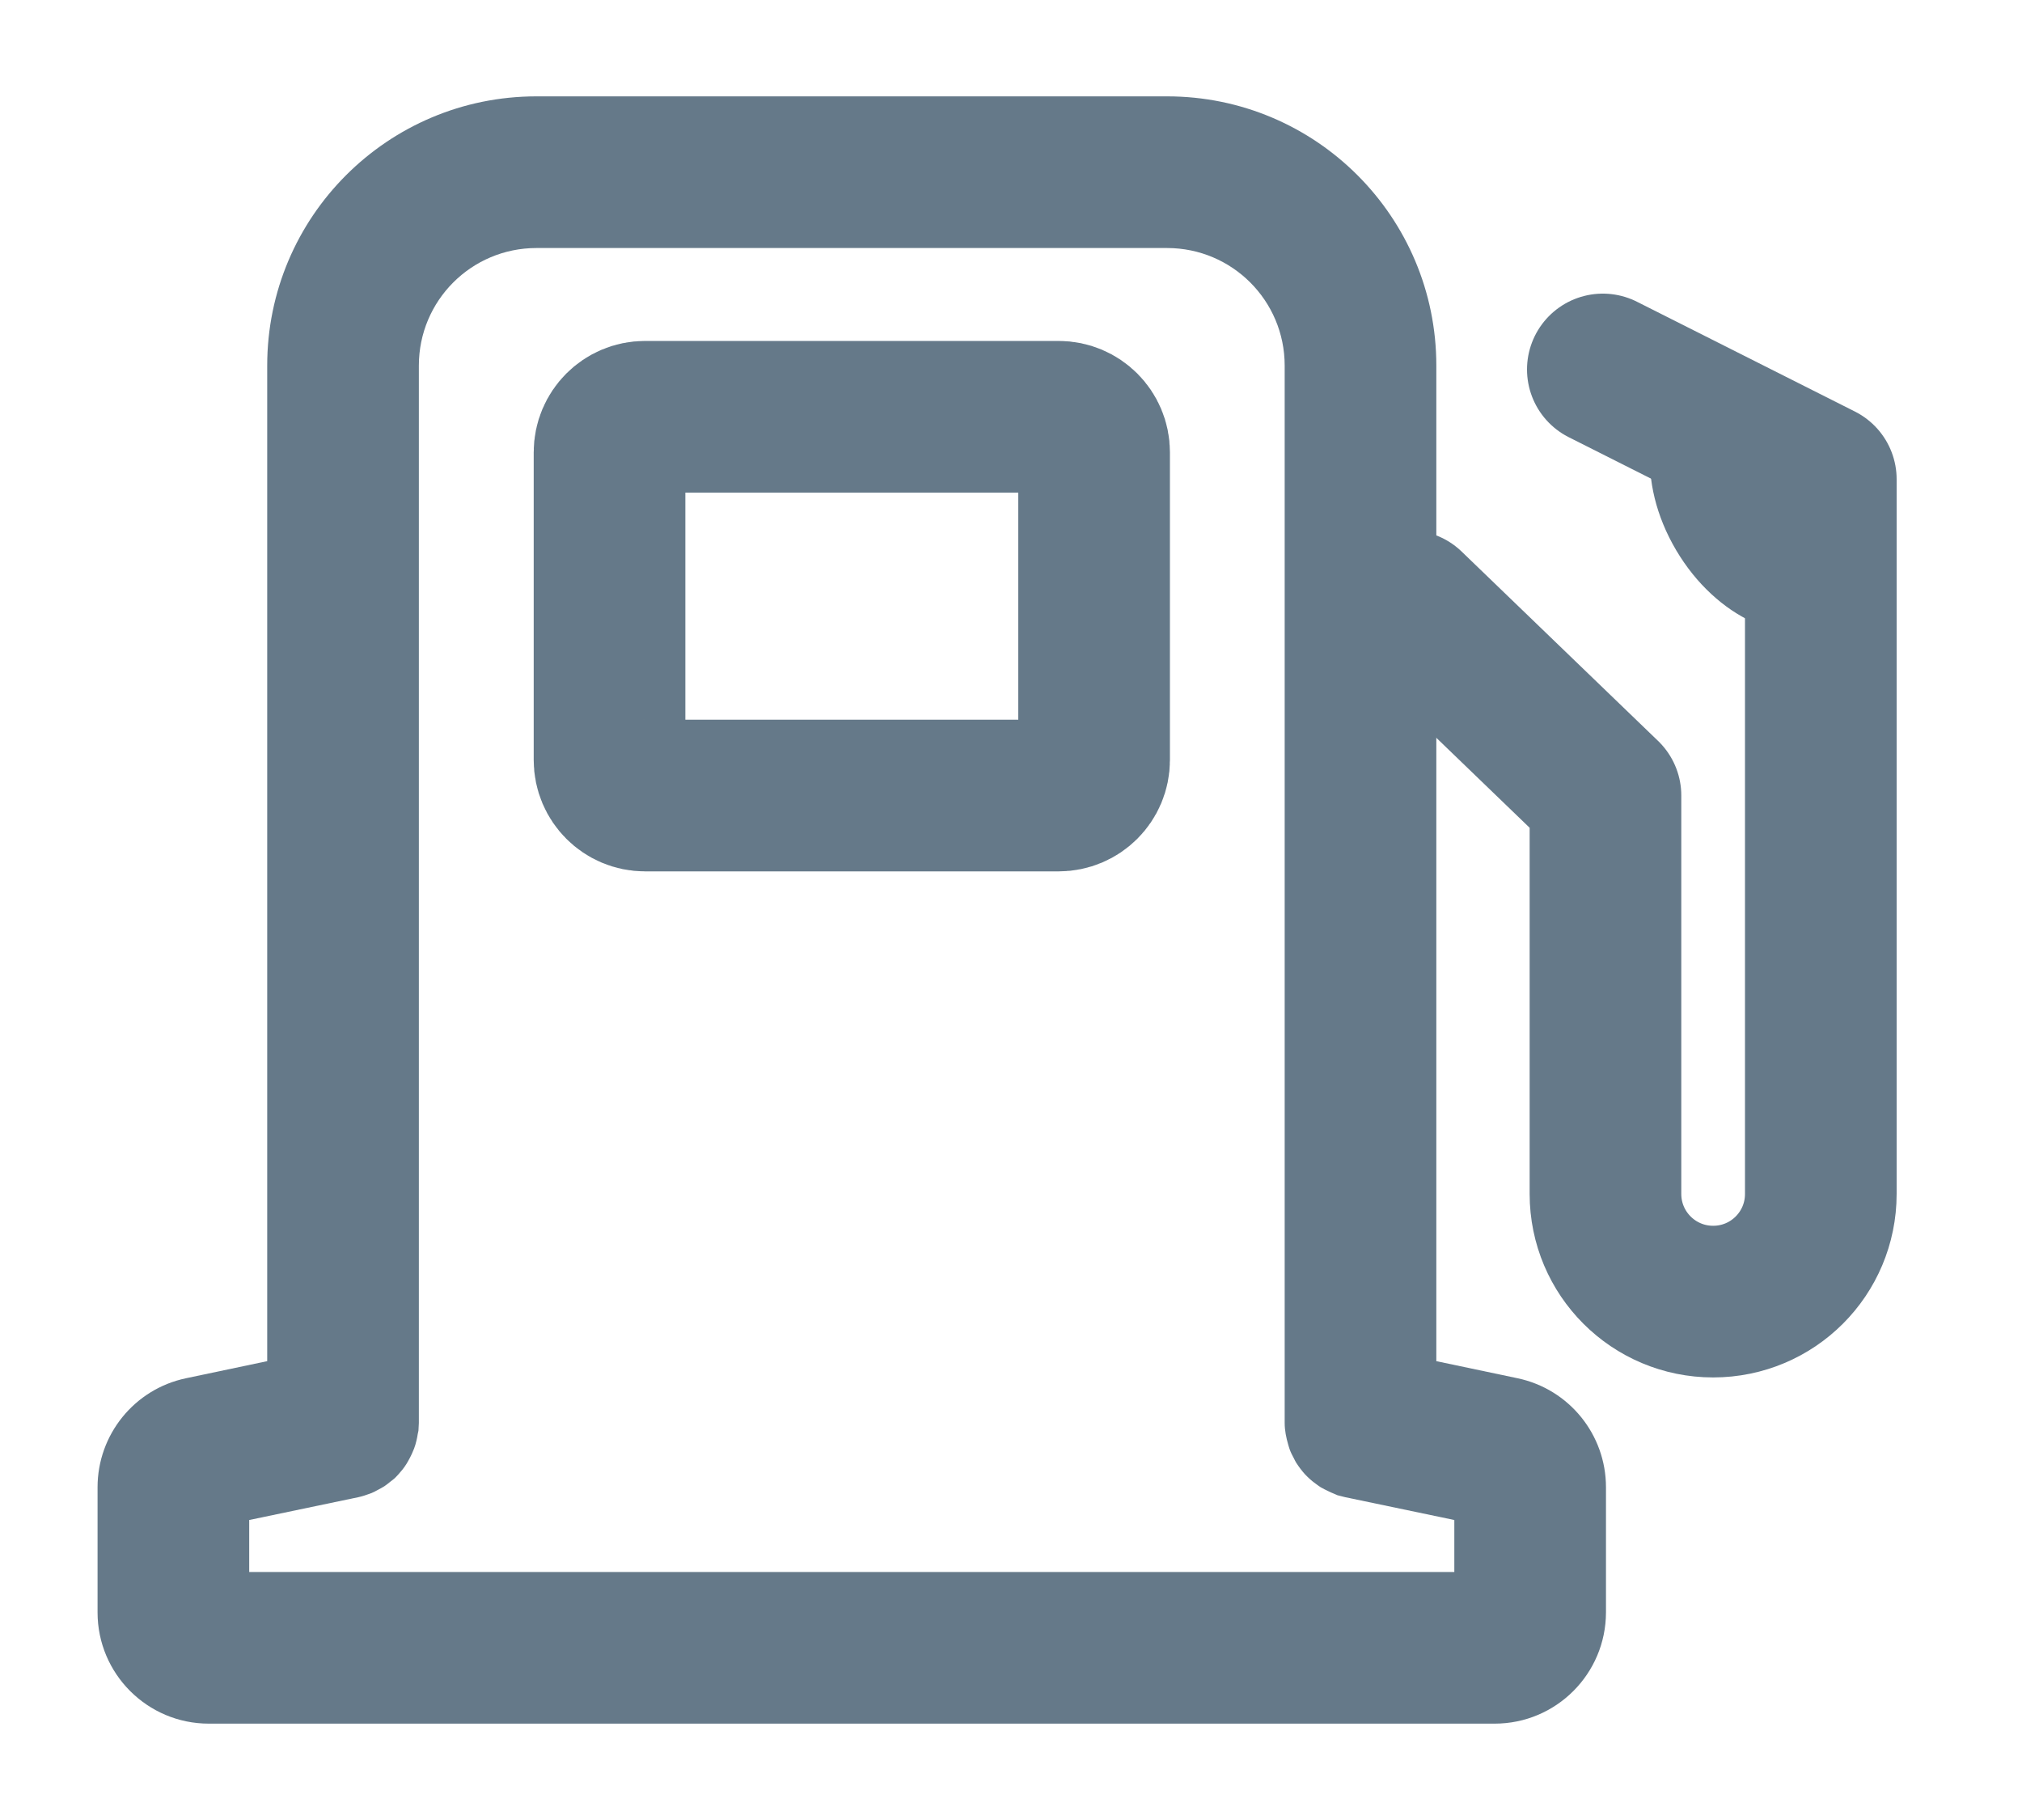
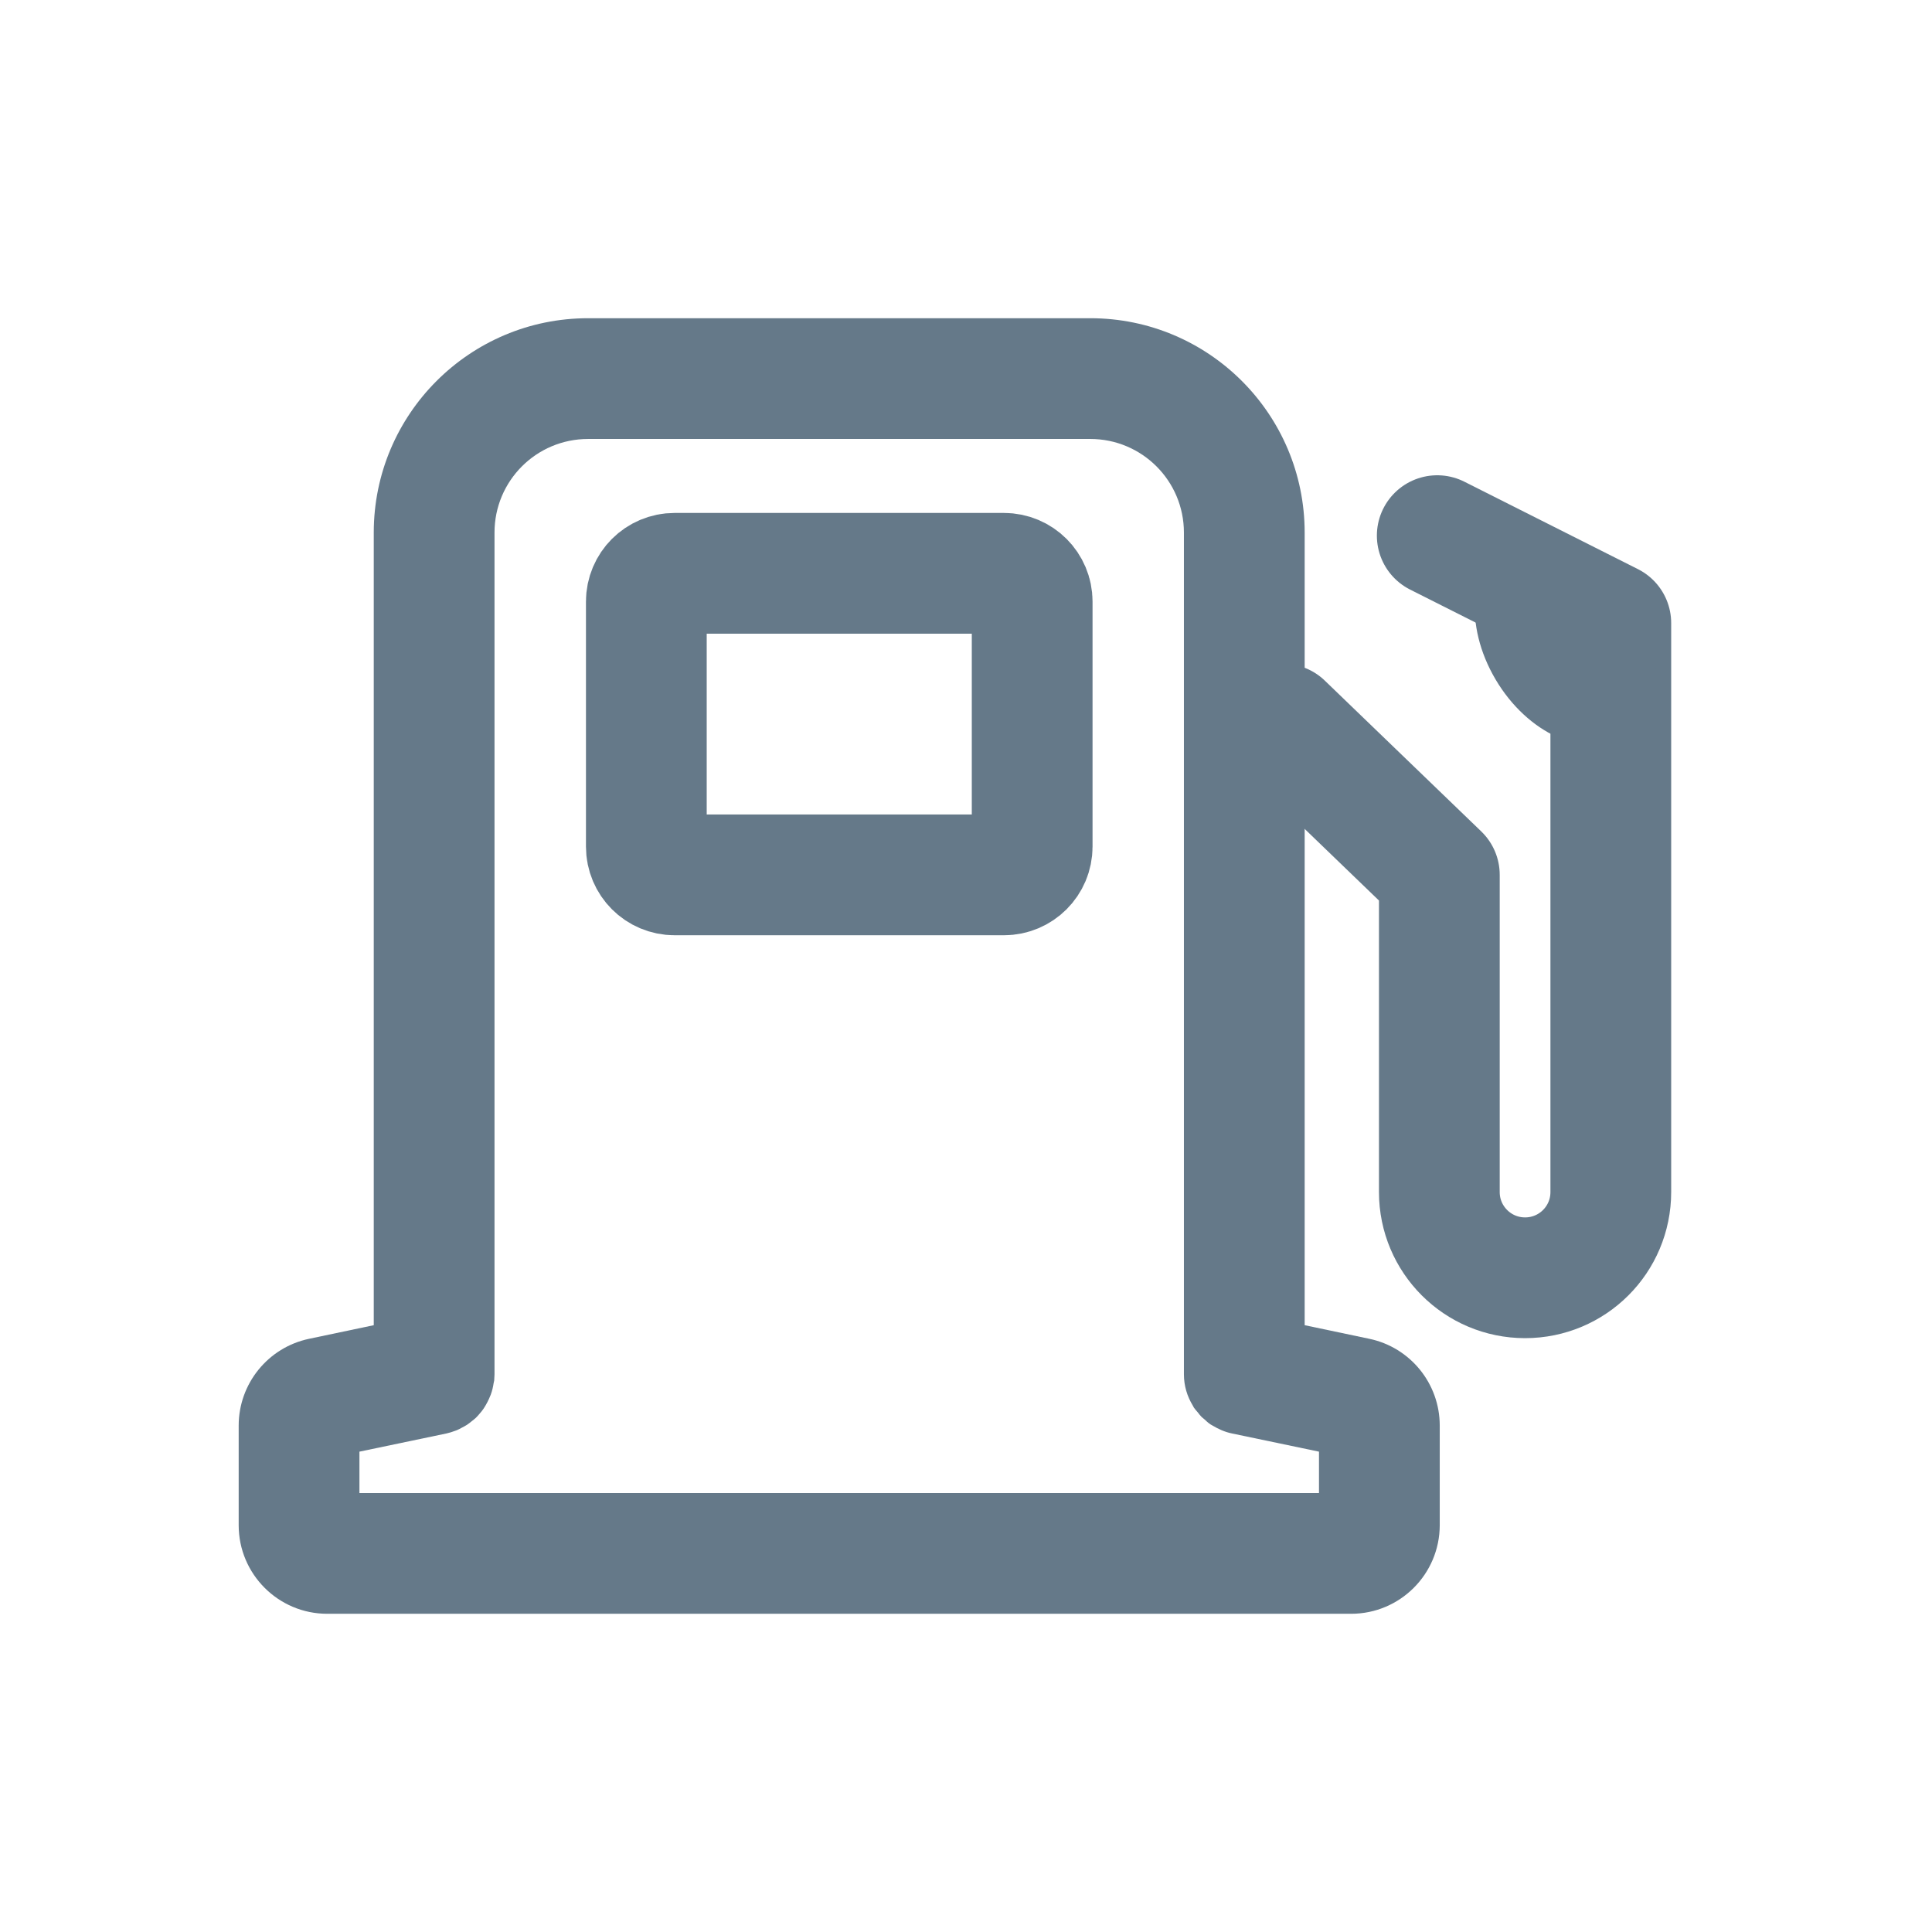
- <svg xmlns="http://www.w3.org/2000/svg" width="20" height="18" viewBox="0 0 20 18" fill="none">
-   <rect x="6.029" y="4.122" width="4.793" height="3.746" rx="0.351" stroke="#657989" stroke-width="1.5" />
-   <path d="M11.544 0.953C13.015 0.953 14.207 2.145 14.207 3.616V13.462L15.01 13.631C15.52 13.738 15.885 14.188 15.885 14.709V15.947C15.884 16.554 15.392 17.047 14.784 17.047H2.065C1.458 17.047 0.965 16.554 0.965 15.947V14.709C0.965 14.189 1.329 13.738 1.84 13.631L2.643 13.462V3.616C2.643 2.145 3.835 0.953 5.306 0.953H11.544ZM5.306 2.453C4.663 2.453 4.143 2.973 4.143 3.616V14.073L4.139 14.15C4.138 14.161 4.133 14.171 4.132 14.182C4.128 14.205 4.125 14.227 4.119 14.249C4.113 14.276 4.105 14.301 4.096 14.326C4.089 14.344 4.081 14.362 4.073 14.38C4.062 14.404 4.05 14.427 4.037 14.45C4.026 14.469 4.015 14.488 4.002 14.506C3.989 14.525 3.975 14.542 3.96 14.559C3.945 14.577 3.929 14.595 3.912 14.612C3.895 14.629 3.875 14.643 3.856 14.658C3.839 14.672 3.821 14.686 3.802 14.699C3.78 14.713 3.757 14.725 3.734 14.737C3.715 14.747 3.696 14.758 3.676 14.766C3.669 14.769 3.661 14.771 3.654 14.774C3.619 14.787 3.583 14.799 3.546 14.807L2.465 15.033V15.547H14.385V15.033L13.304 14.807L13.229 14.788C13.216 14.783 13.204 14.776 13.19 14.771C13.173 14.764 13.156 14.757 13.139 14.748C13.113 14.736 13.088 14.723 13.063 14.709C13.047 14.698 13.03 14.687 13.015 14.675C12.993 14.66 12.973 14.643 12.954 14.626C12.939 14.611 12.923 14.598 12.909 14.582C12.893 14.565 12.879 14.547 12.864 14.528C12.849 14.508 12.834 14.487 12.82 14.465C12.812 14.452 12.805 14.437 12.798 14.423C12.783 14.395 12.768 14.367 12.757 14.336C12.751 14.32 12.747 14.304 12.742 14.288C12.722 14.219 12.707 14.148 12.707 14.073V3.616C12.707 2.973 12.186 2.453 11.544 2.453H5.306Z" fill="#657989" />
-   <path d="M13.937 5.995L15.88 7.868V11.808C15.88 12.397 16.357 12.873 16.945 12.873V12.873C17.534 12.873 18.01 12.397 18.01 11.808V6.463V4.74L15.854 3.654" stroke="#657989" stroke-width="1.5" stroke-linecap="round" stroke-linejoin="round" />
-   <path d="M16.969 4.136C17.039 4.097 17.166 4.077 17.354 4.162C17.54 4.247 17.746 4.423 17.9 4.684C18.054 4.944 18.107 5.206 18.089 5.407C18.071 5.608 17.99 5.706 17.92 5.745C17.851 5.784 17.724 5.804 17.536 5.718C17.349 5.633 17.144 5.458 16.99 5.197C16.836 4.936 16.783 4.675 16.801 4.474C16.819 4.272 16.9 4.175 16.969 4.136Z" stroke="#657989" stroke-width="0.956" />
+ <svg xmlns="http://www.w3.org/2000/svg" width="24" height="24" viewBox="0 0 24 24" fill="none">
+   <rect x="8.029" y="7.122" width="4.793" height="3.746" rx="0.351" stroke="#657989" stroke-width="1.5" />
+   <path d="M13.544 3.953C15.015 3.953 16.207 5.145 16.207 6.616V16.462L17.01 16.631C17.52 16.738 17.885 17.188 17.885 17.709V18.947C17.884 19.554 17.392 20.047 16.784 20.047H4.065C3.458 20.047 2.965 19.554 2.965 18.947V17.709C2.965 17.189 3.329 16.738 3.84 16.631L4.643 16.462V6.616C4.643 5.145 5.835 3.953 7.306 3.953H13.544ZM7.306 5.453C6.663 5.453 6.143 5.973 6.143 6.616V17.073L6.139 17.15C6.138 17.161 6.133 17.171 6.132 17.182C6.128 17.205 6.125 17.227 6.119 17.25C6.113 17.276 6.105 17.301 6.096 17.326C6.089 17.344 6.081 17.362 6.073 17.38C6.062 17.404 6.05 17.427 6.037 17.45C6.026 17.469 6.015 17.488 6.002 17.506C5.989 17.525 5.975 17.542 5.96 17.559C5.945 17.577 5.929 17.595 5.912 17.612C5.895 17.628 5.875 17.643 5.856 17.658C5.839 17.672 5.821 17.686 5.802 17.699C5.78 17.713 5.757 17.725 5.734 17.737C5.715 17.747 5.696 17.758 5.676 17.766C5.669 17.769 5.661 17.771 5.654 17.774C5.619 17.787 5.583 17.799 5.546 17.807C5.22 17.875 4.802 17.962 4.465 18.033V18.547H16.385V18.033L15.304 17.807C15.216 17.789 15.136 17.753 15.063 17.709C15.054 17.703 15.044 17.699 15.035 17.693C15.007 17.674 14.983 17.651 14.958 17.628C14.947 17.618 14.934 17.61 14.924 17.599C14.908 17.583 14.895 17.565 14.881 17.547C14.864 17.527 14.846 17.508 14.831 17.486C14.826 17.478 14.822 17.469 14.817 17.46C14.748 17.347 14.707 17.215 14.707 17.073V6.616C14.707 5.973 14.186 5.453 13.544 5.453H7.306Z" fill="#657989" />
+   <path d="M15.937 8.995L17.88 10.868V14.808C17.88 15.397 18.357 15.873 18.945 15.873V15.873C19.534 15.873 20.01 15.397 20.01 14.808V9.463V7.74L17.854 6.654" stroke="#657989" stroke-width="1.5" stroke-linecap="round" stroke-linejoin="round" />
+   <path d="M18.969 7.136C19.039 7.097 19.166 7.077 19.354 7.162C19.54 7.247 19.746 7.423 19.9 7.684C20.054 7.944 20.107 8.206 20.089 8.407C20.071 8.608 19.99 8.706 19.92 8.745C19.851 8.784 19.724 8.804 19.536 8.718C19.349 8.633 19.144 8.458 18.99 8.197C18.836 7.936 18.783 7.675 18.801 7.474C18.819 7.272 18.9 7.175 18.969 7.136Z" stroke="#657989" stroke-width="0.956" />
</svg>
